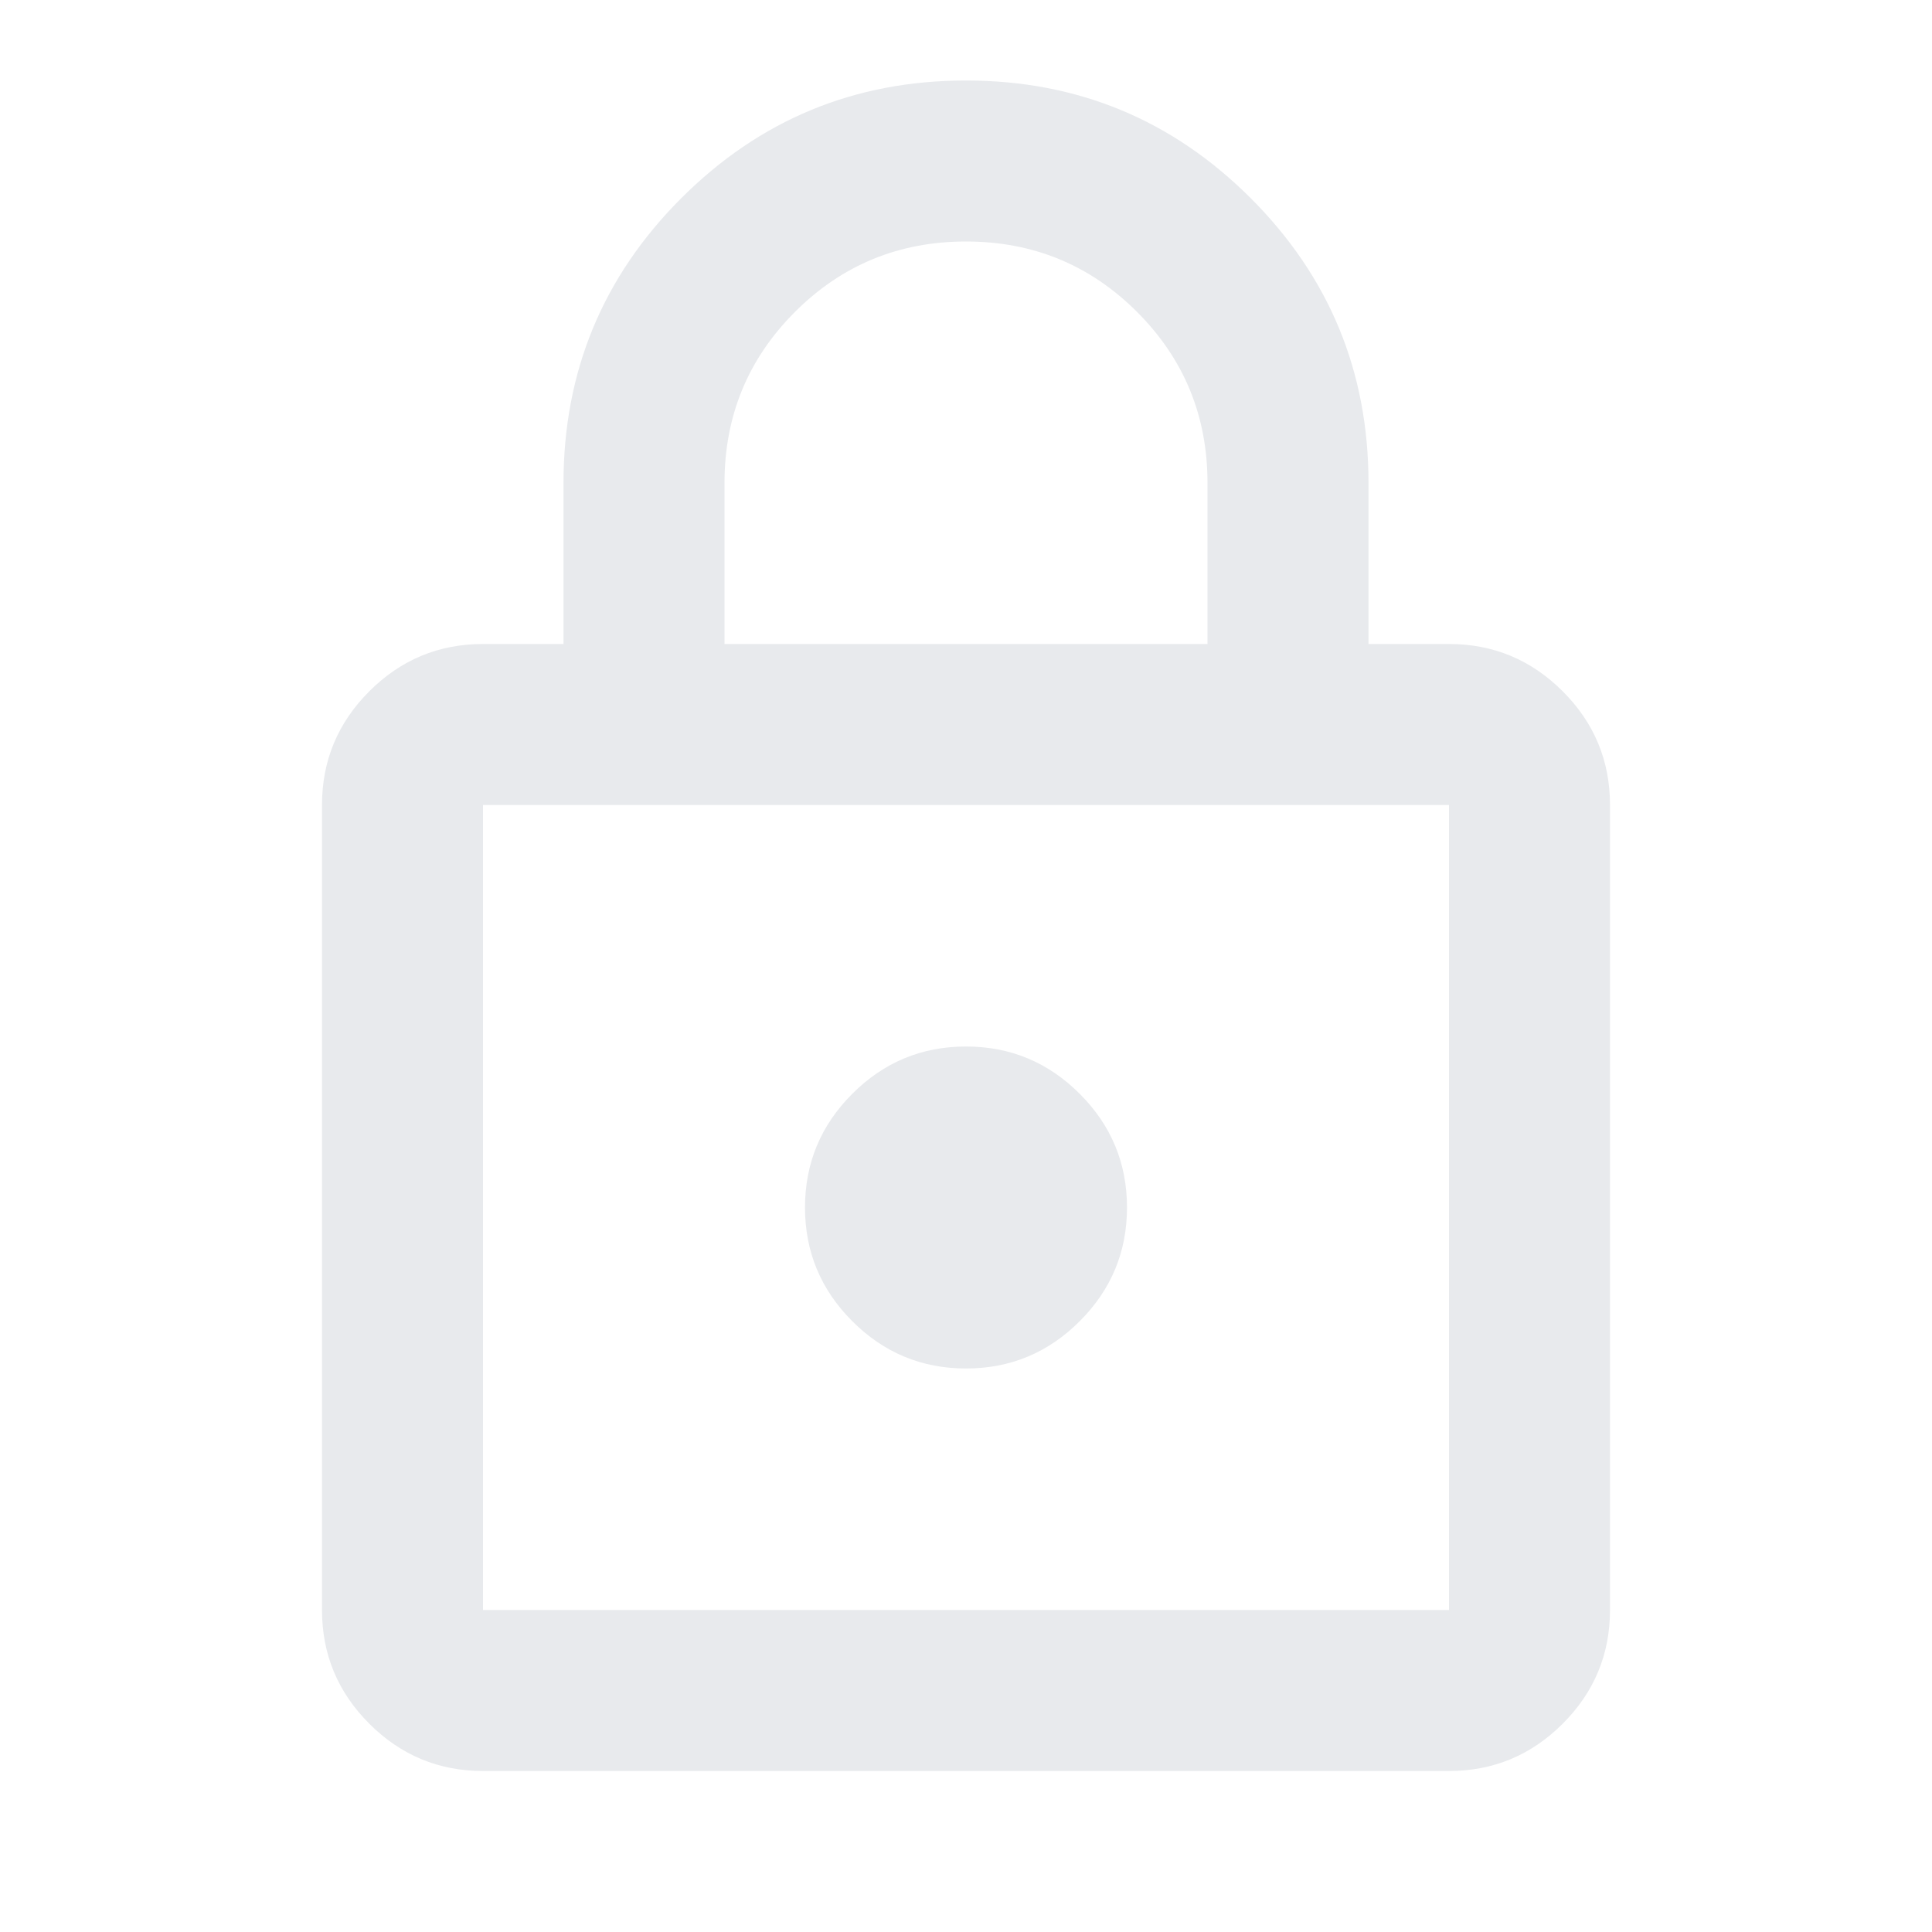
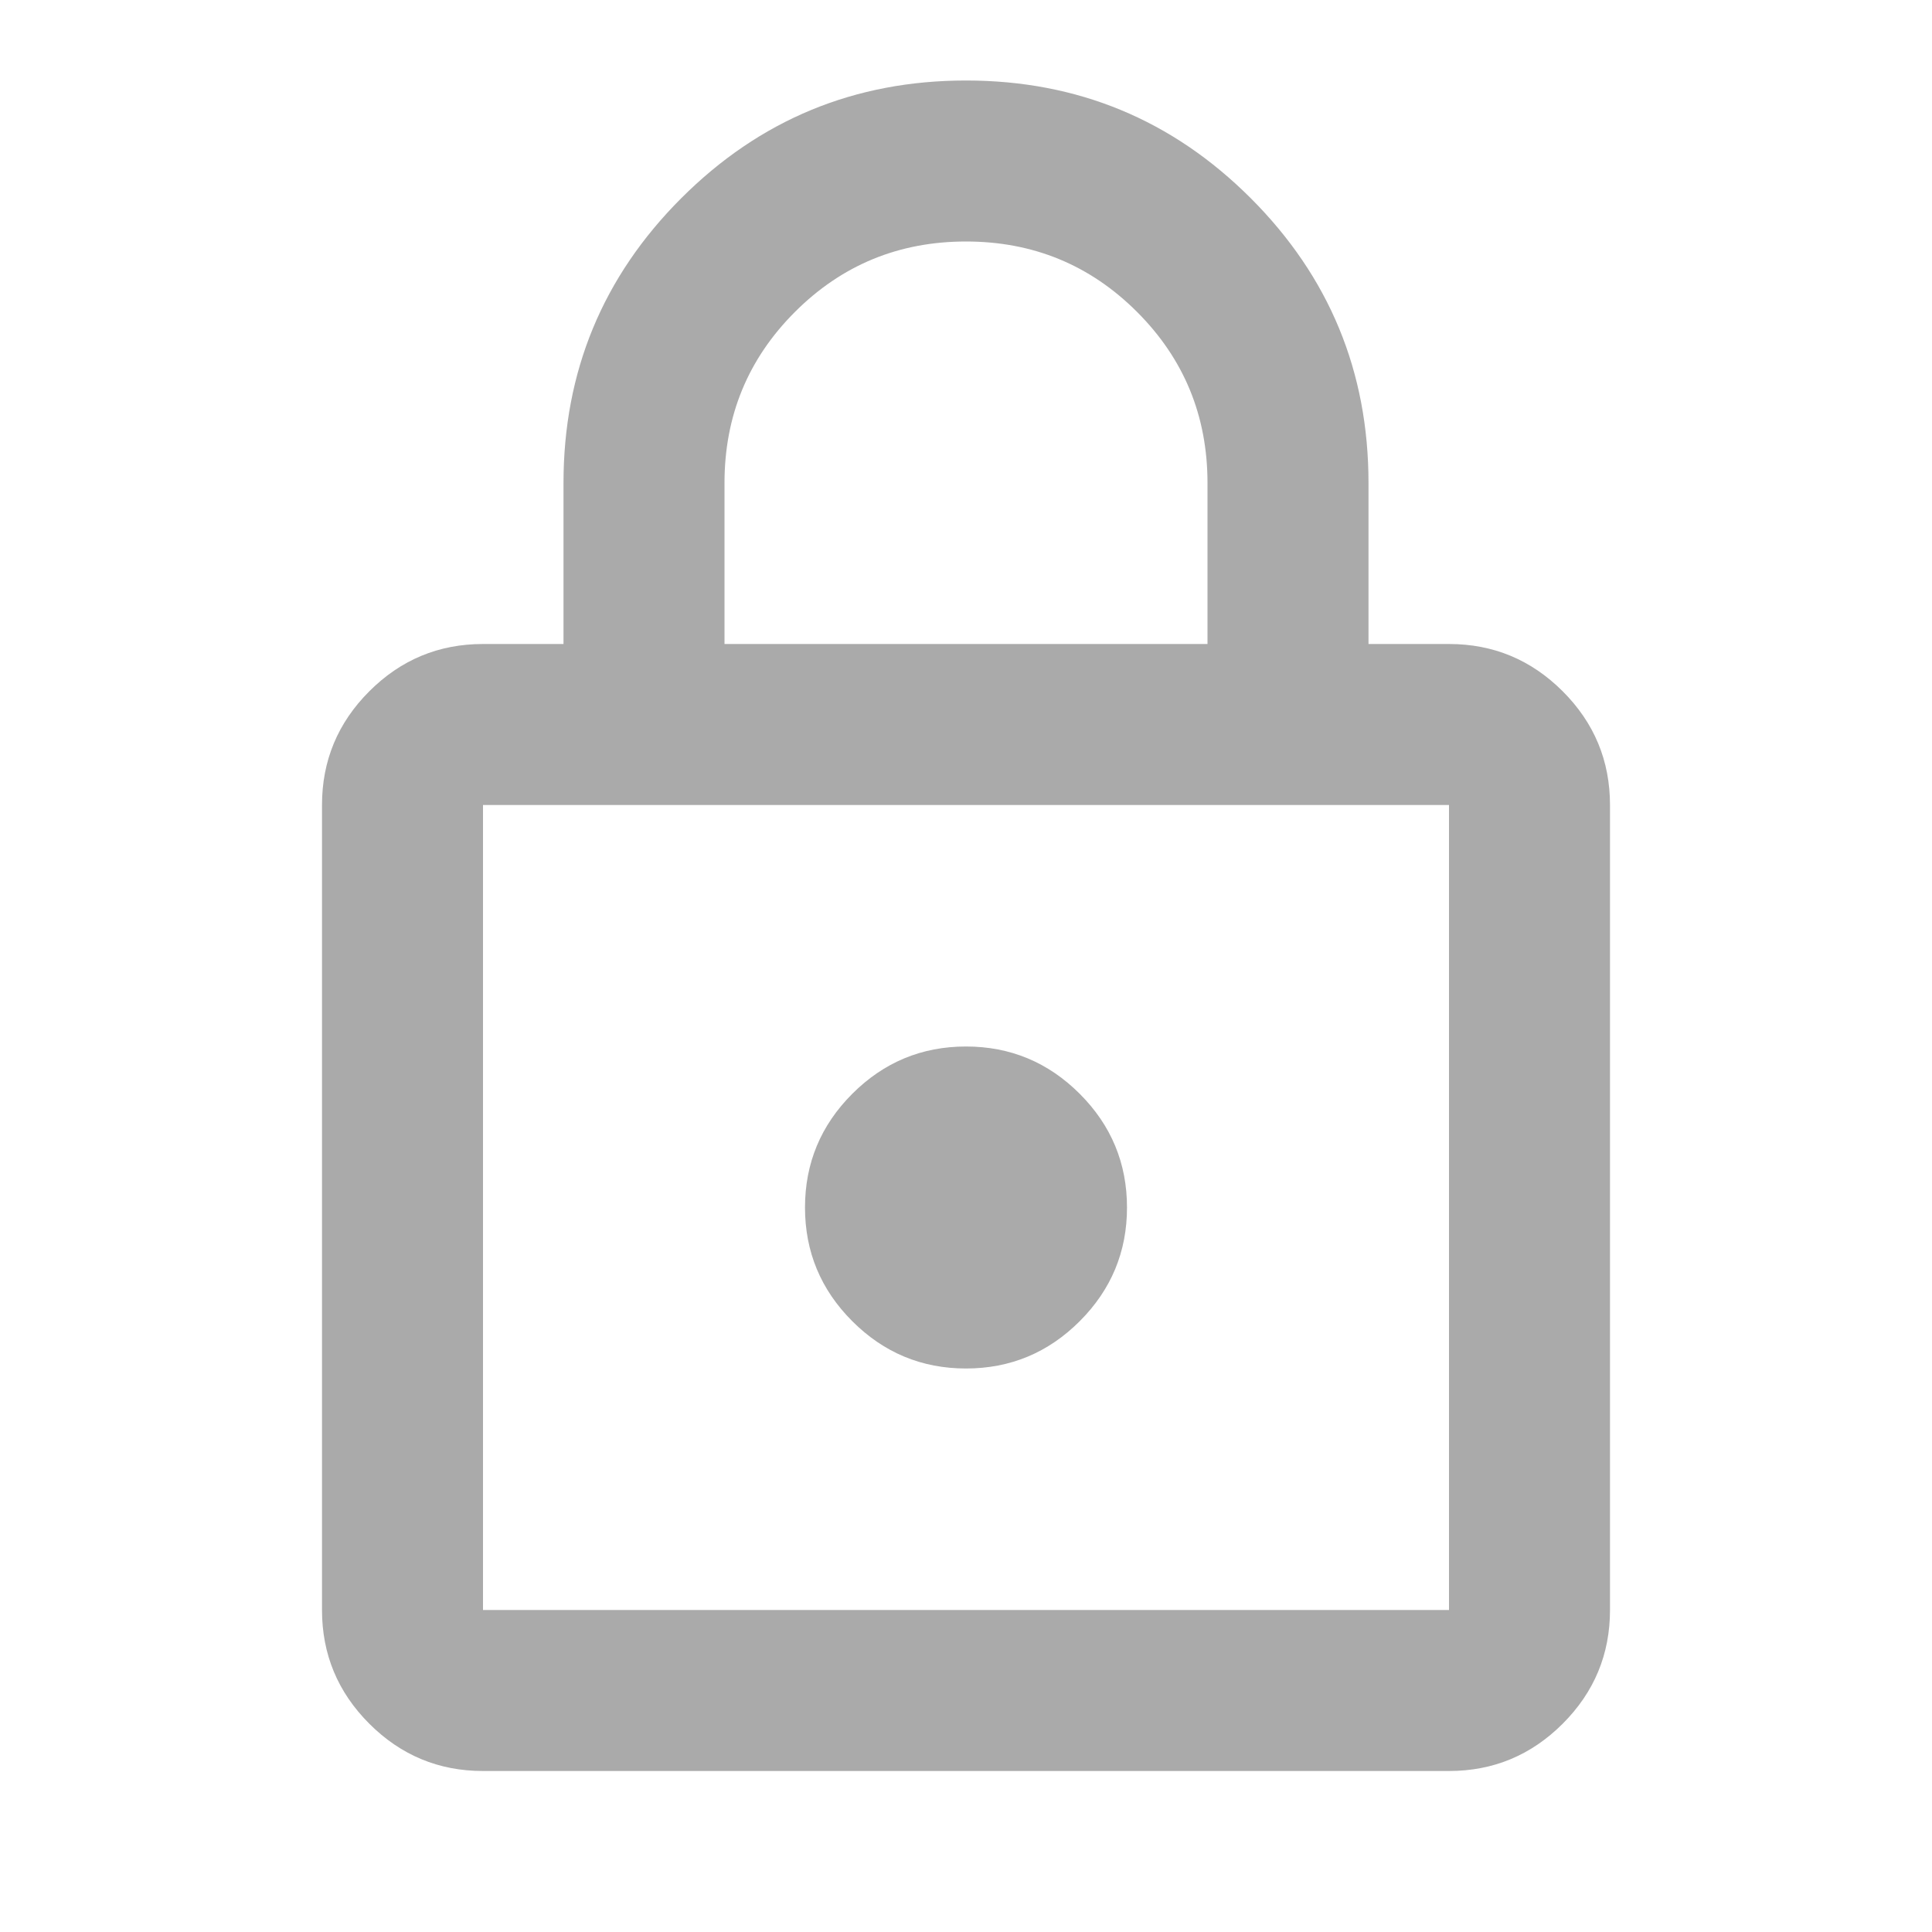
- <svg xmlns="http://www.w3.org/2000/svg" height="24px" viewBox="0 -960 960 960" width="24px" fill="#e8eaed">
+ <svg xmlns="http://www.w3.org/2000/svg" height="24px" viewBox="0 -960 960 960" width="24px" fill="#AAAAAA">
  <path d="M240-80q-33 0-56.5-23.5T160-160v-400q0-33 23.5-56.5T240-640h40v-80q0-83 58.5-141.5T480-920q83 0 141.5 58.5T680-720v80h40q33 0 56.5 23.5T800-560v400q0 33-23.5 56.5T720-80H240Zm0-80h480v-400H240v400Zm240-120q33 0 56.5-23.5T560-360q0-33-23.5-56.5T480-440q-33 0-56.5 23.5T400-360q0 33 23.5 56.5T480-280ZM360-640h240v-80q0-50-35-85t-85-35q-50 0-85 35t-35 85v80ZM240-160v-400 400Z" />
</svg>
